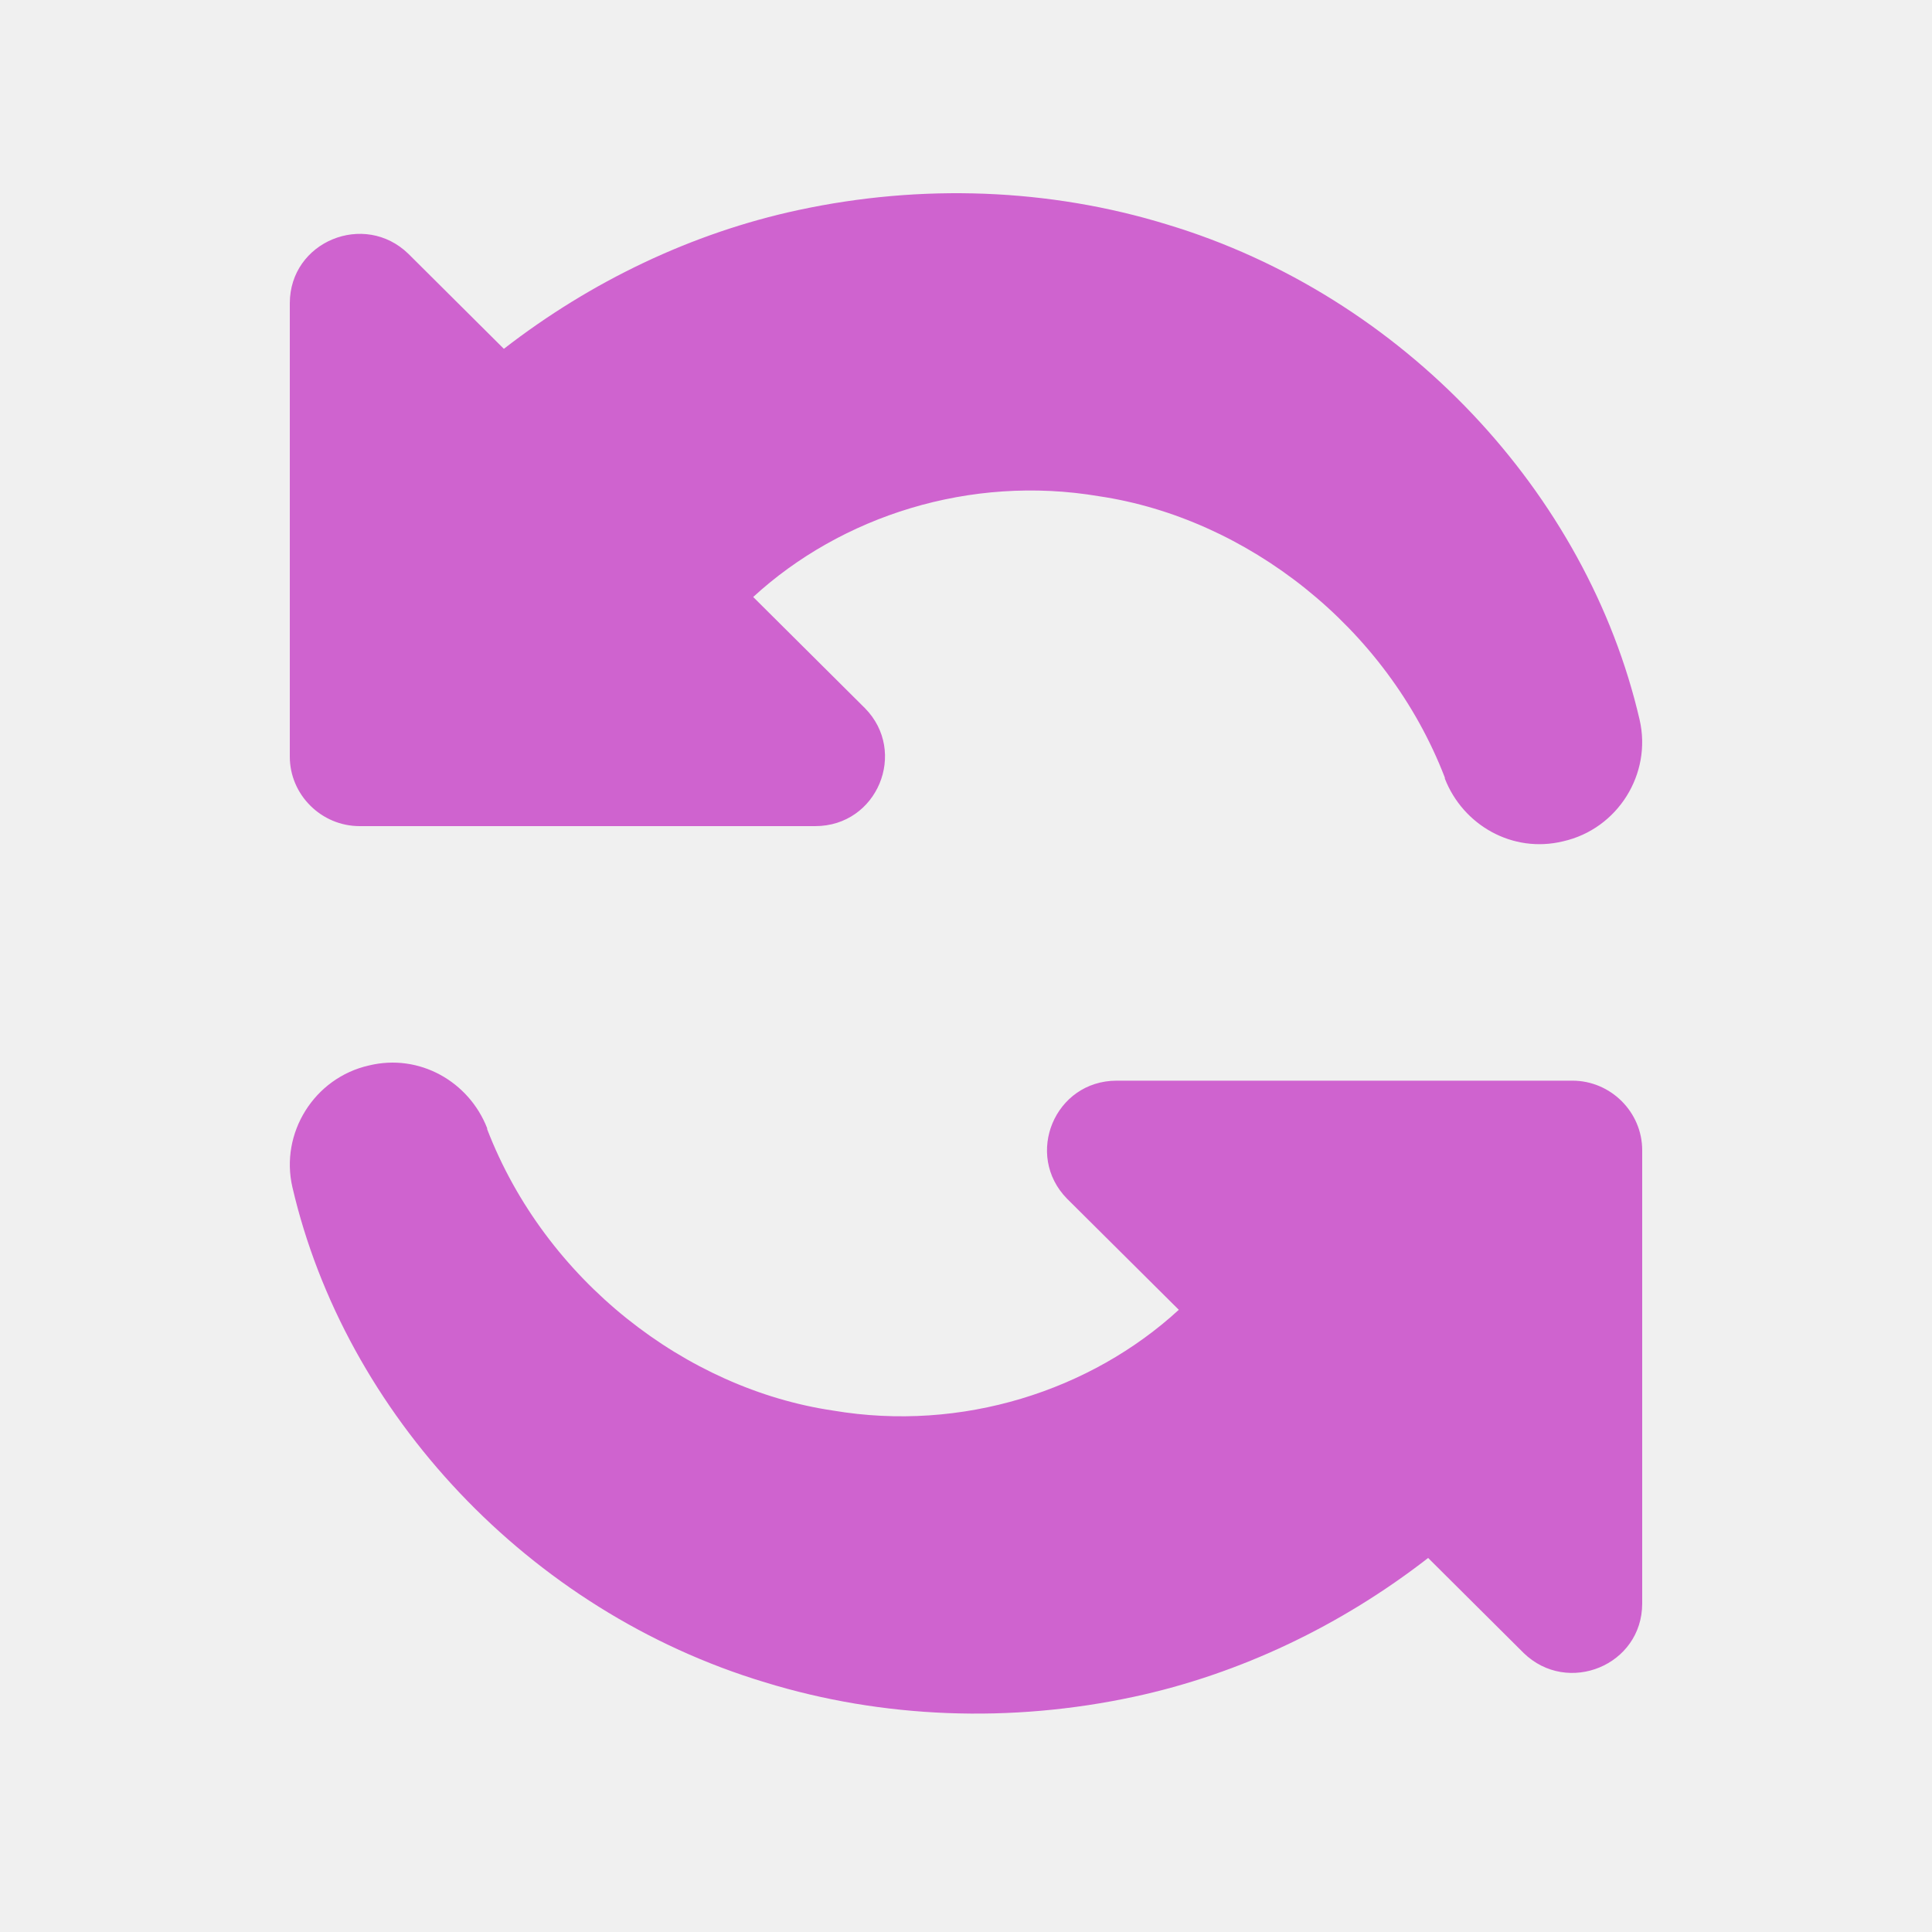
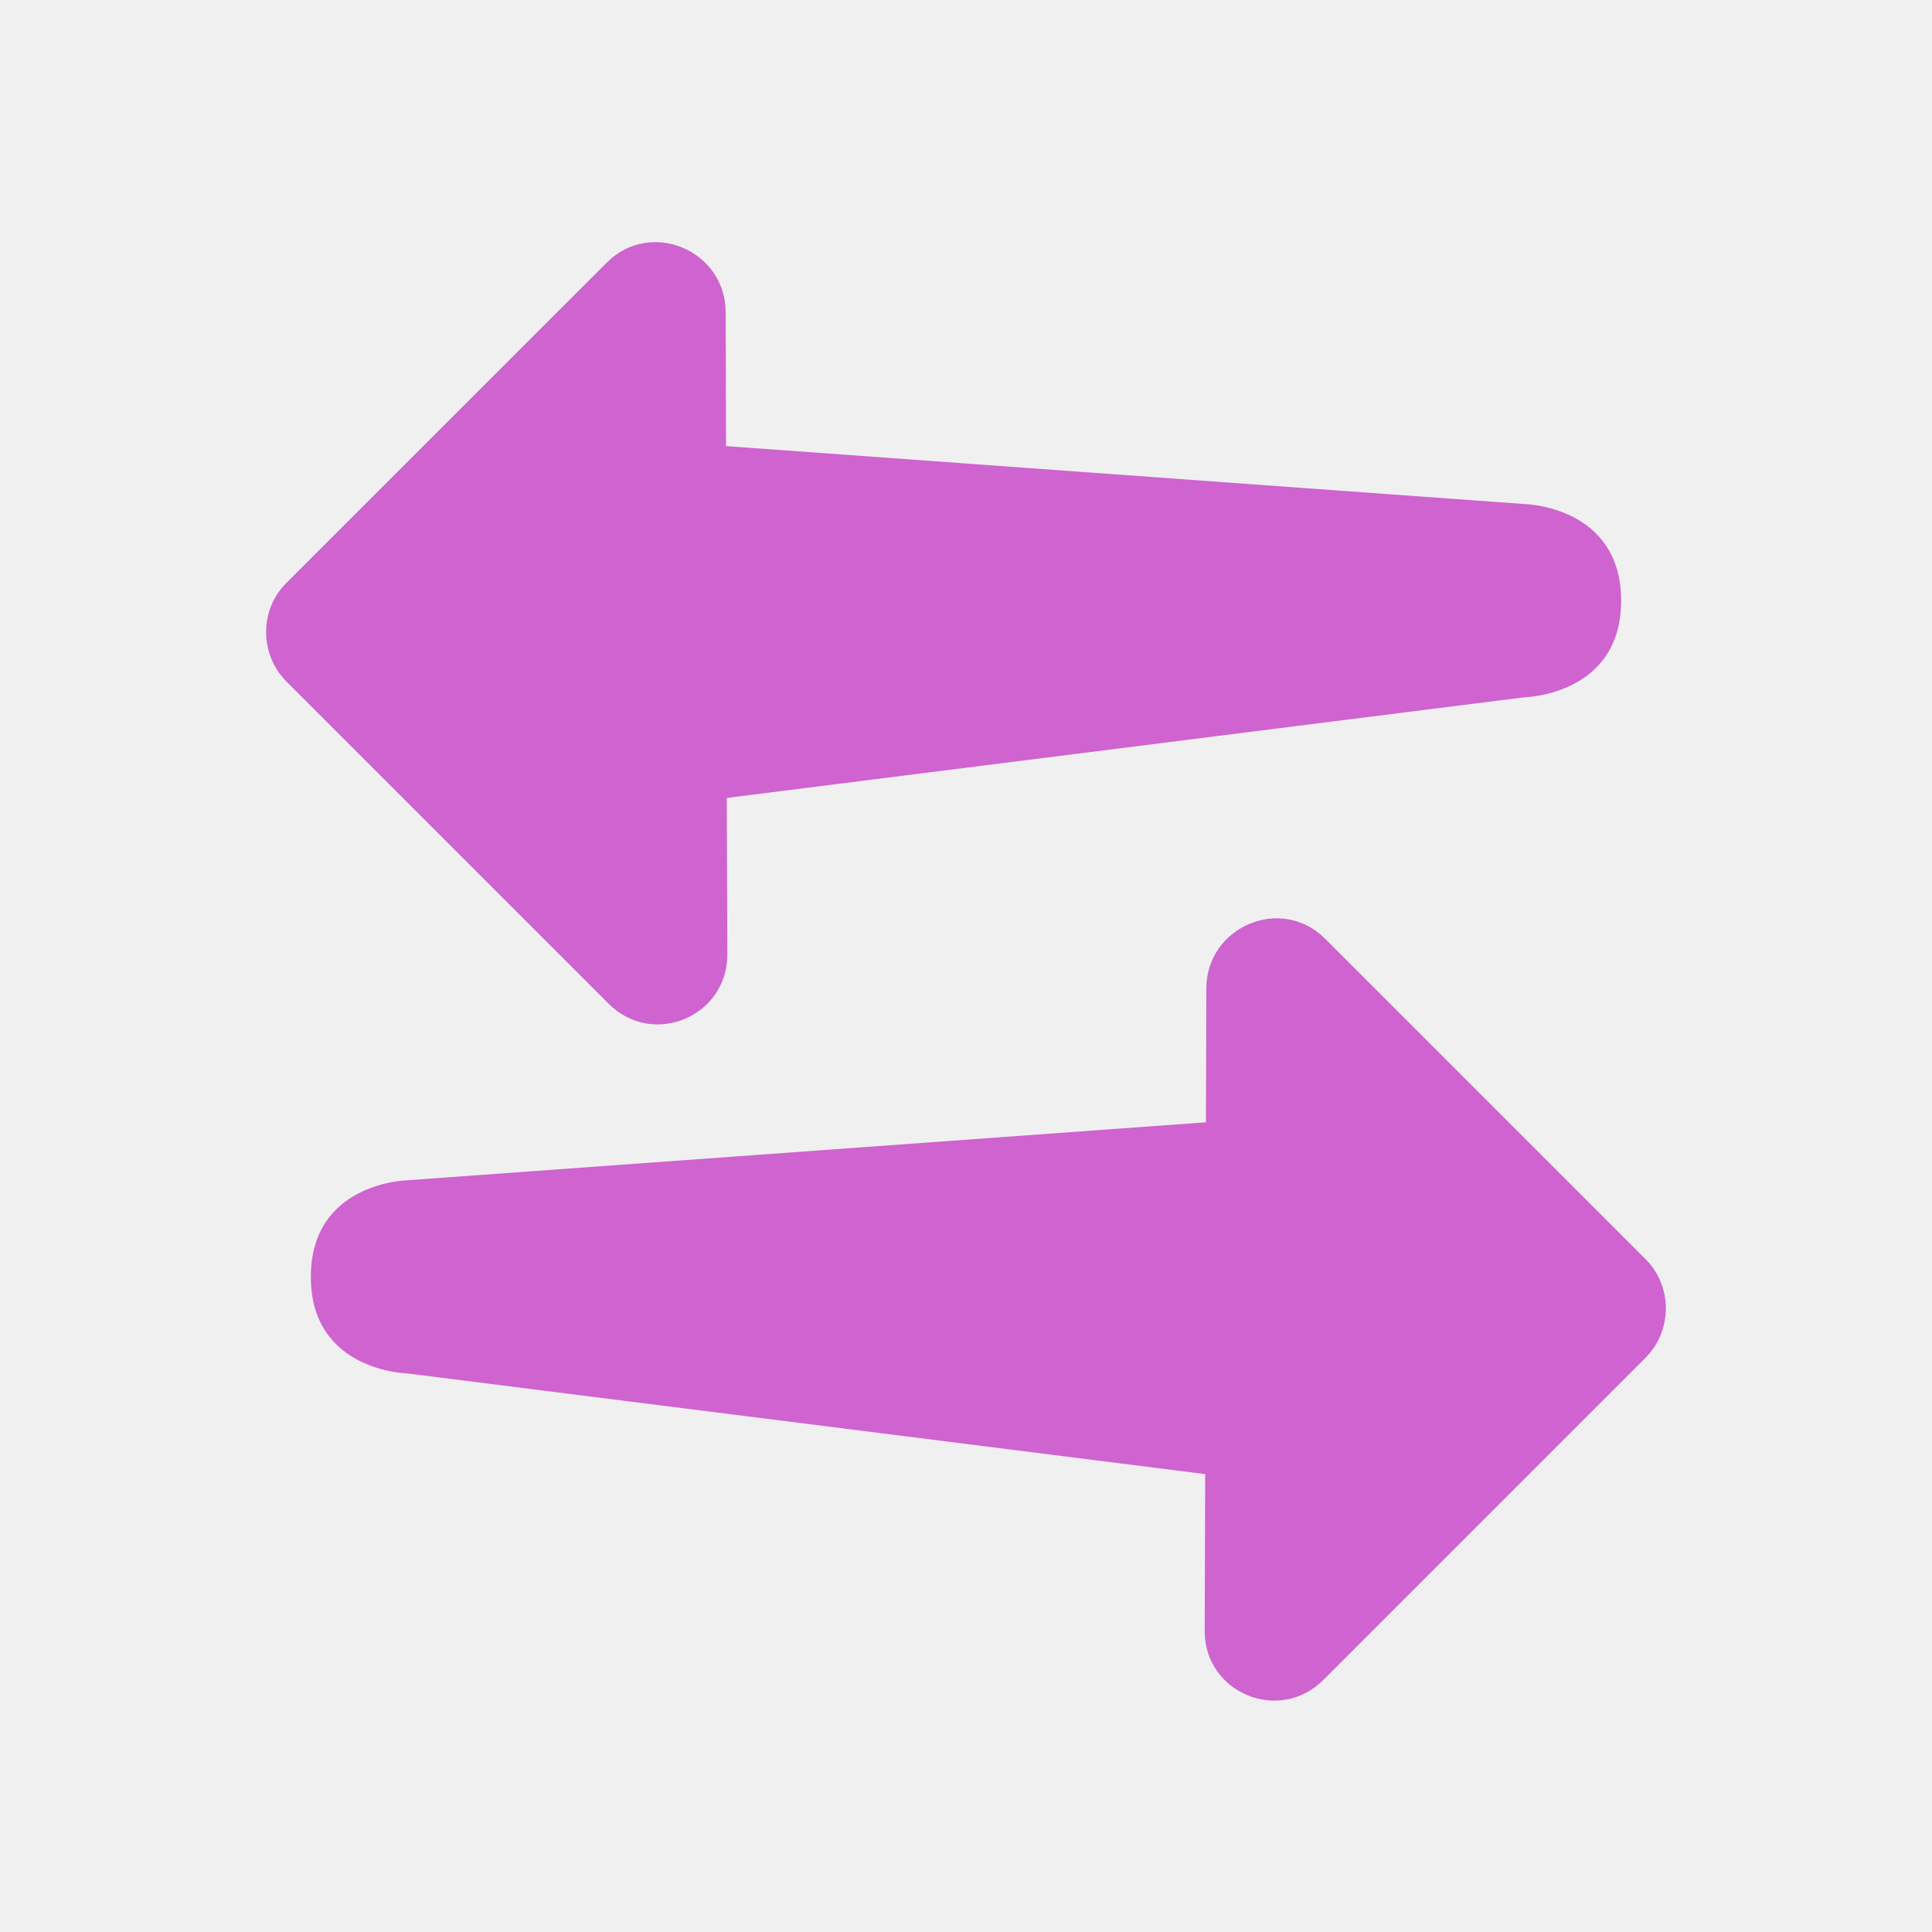
<svg xmlns="http://www.w3.org/2000/svg" width="20" height="20" viewBox="0 0 20 20" fill="none">
-   <path fill-rule="evenodd" clip-rule="evenodd" d="M11.377 5.137C10.041 4.911 8.707 5.344 7.797 6.18L8.954 7.331C9.399 7.783 9.083 8.552 8.439 8.552H3.723C3.326 8.552 3 8.227 3 7.833V3.14C3 2.499 3.772 2.185 4.227 2.627L5.216 3.611C6.116 2.913 7.163 2.411 8.262 2.175C9.538 1.9 10.862 1.949 12.079 2.323C14.531 3.061 16.43 5.108 16.973 7.45C17.103 8.011 16.747 8.581 16.182 8.709C15.658 8.837 15.145 8.542 14.957 8.06V8.05C14.354 6.484 12.9 5.363 11.377 5.137Z" fill="#CF63CF" />
-   <path fill-rule="evenodd" clip-rule="evenodd" d="M8.623 14.602C9.959 14.828 11.293 14.395 12.203 13.559L11.046 12.409C10.601 11.956 10.917 11.187 11.561 11.187H16.277C16.674 11.187 17 11.512 17 11.907V16.599C17 17.24 16.228 17.554 15.773 17.112L14.784 16.128C13.884 16.827 12.837 17.329 11.738 17.565C10.462 17.839 9.138 17.79 7.921 17.416C5.469 16.678 3.571 14.631 3.027 12.29C2.897 11.729 3.253 11.158 3.818 11.03C4.342 10.902 4.855 11.197 5.043 11.679V11.689C5.646 13.255 7.1 14.377 8.623 14.602Z" fill="#CF63CF" />
+   <g clip-path="url(#clip0_329_30)">
+     <path d="M7.529 9.891L7.524 8.26L15.782 7.218C15.782 7.218 16.782 7.198 16.782 6.218C16.781 5.237 15.782 5.218 15.782 5.218L7.516 4.618L7.512 3.223C7.503 2.589 6.735 2.265 6.282 2.718L2.963 6.036C2.684 6.315 2.686 6.775 2.966 7.056L6.301 10.391C6.756 10.846 7.523 10.526 7.529 9.891Z" fill="#CF63CF" />
+     <path d="M12.471 16.892L12.476 15.26L4.218 14.218C4.218 14.218 3.217 14.198 3.218 13.218C3.218 12.237 4.218 12.218 4.218 12.218L12.484 11.618L12.488 10.223C12.497 9.589 13.265 9.265 13.718 9.718L17.036 13.036C17.315 13.315 17.314 13.775 17.034 14.056L13.699 17.391C13.243 17.846 12.476 17.526 12.471 16.892Z" fill="#CF63CF" />
+   </g>
+   <defs>
+     <clipPath id="clip0_329_30">
+       <rect width="20" height="20" fill="white" />
+     </clipPath>
+   </defs>
</svg>
